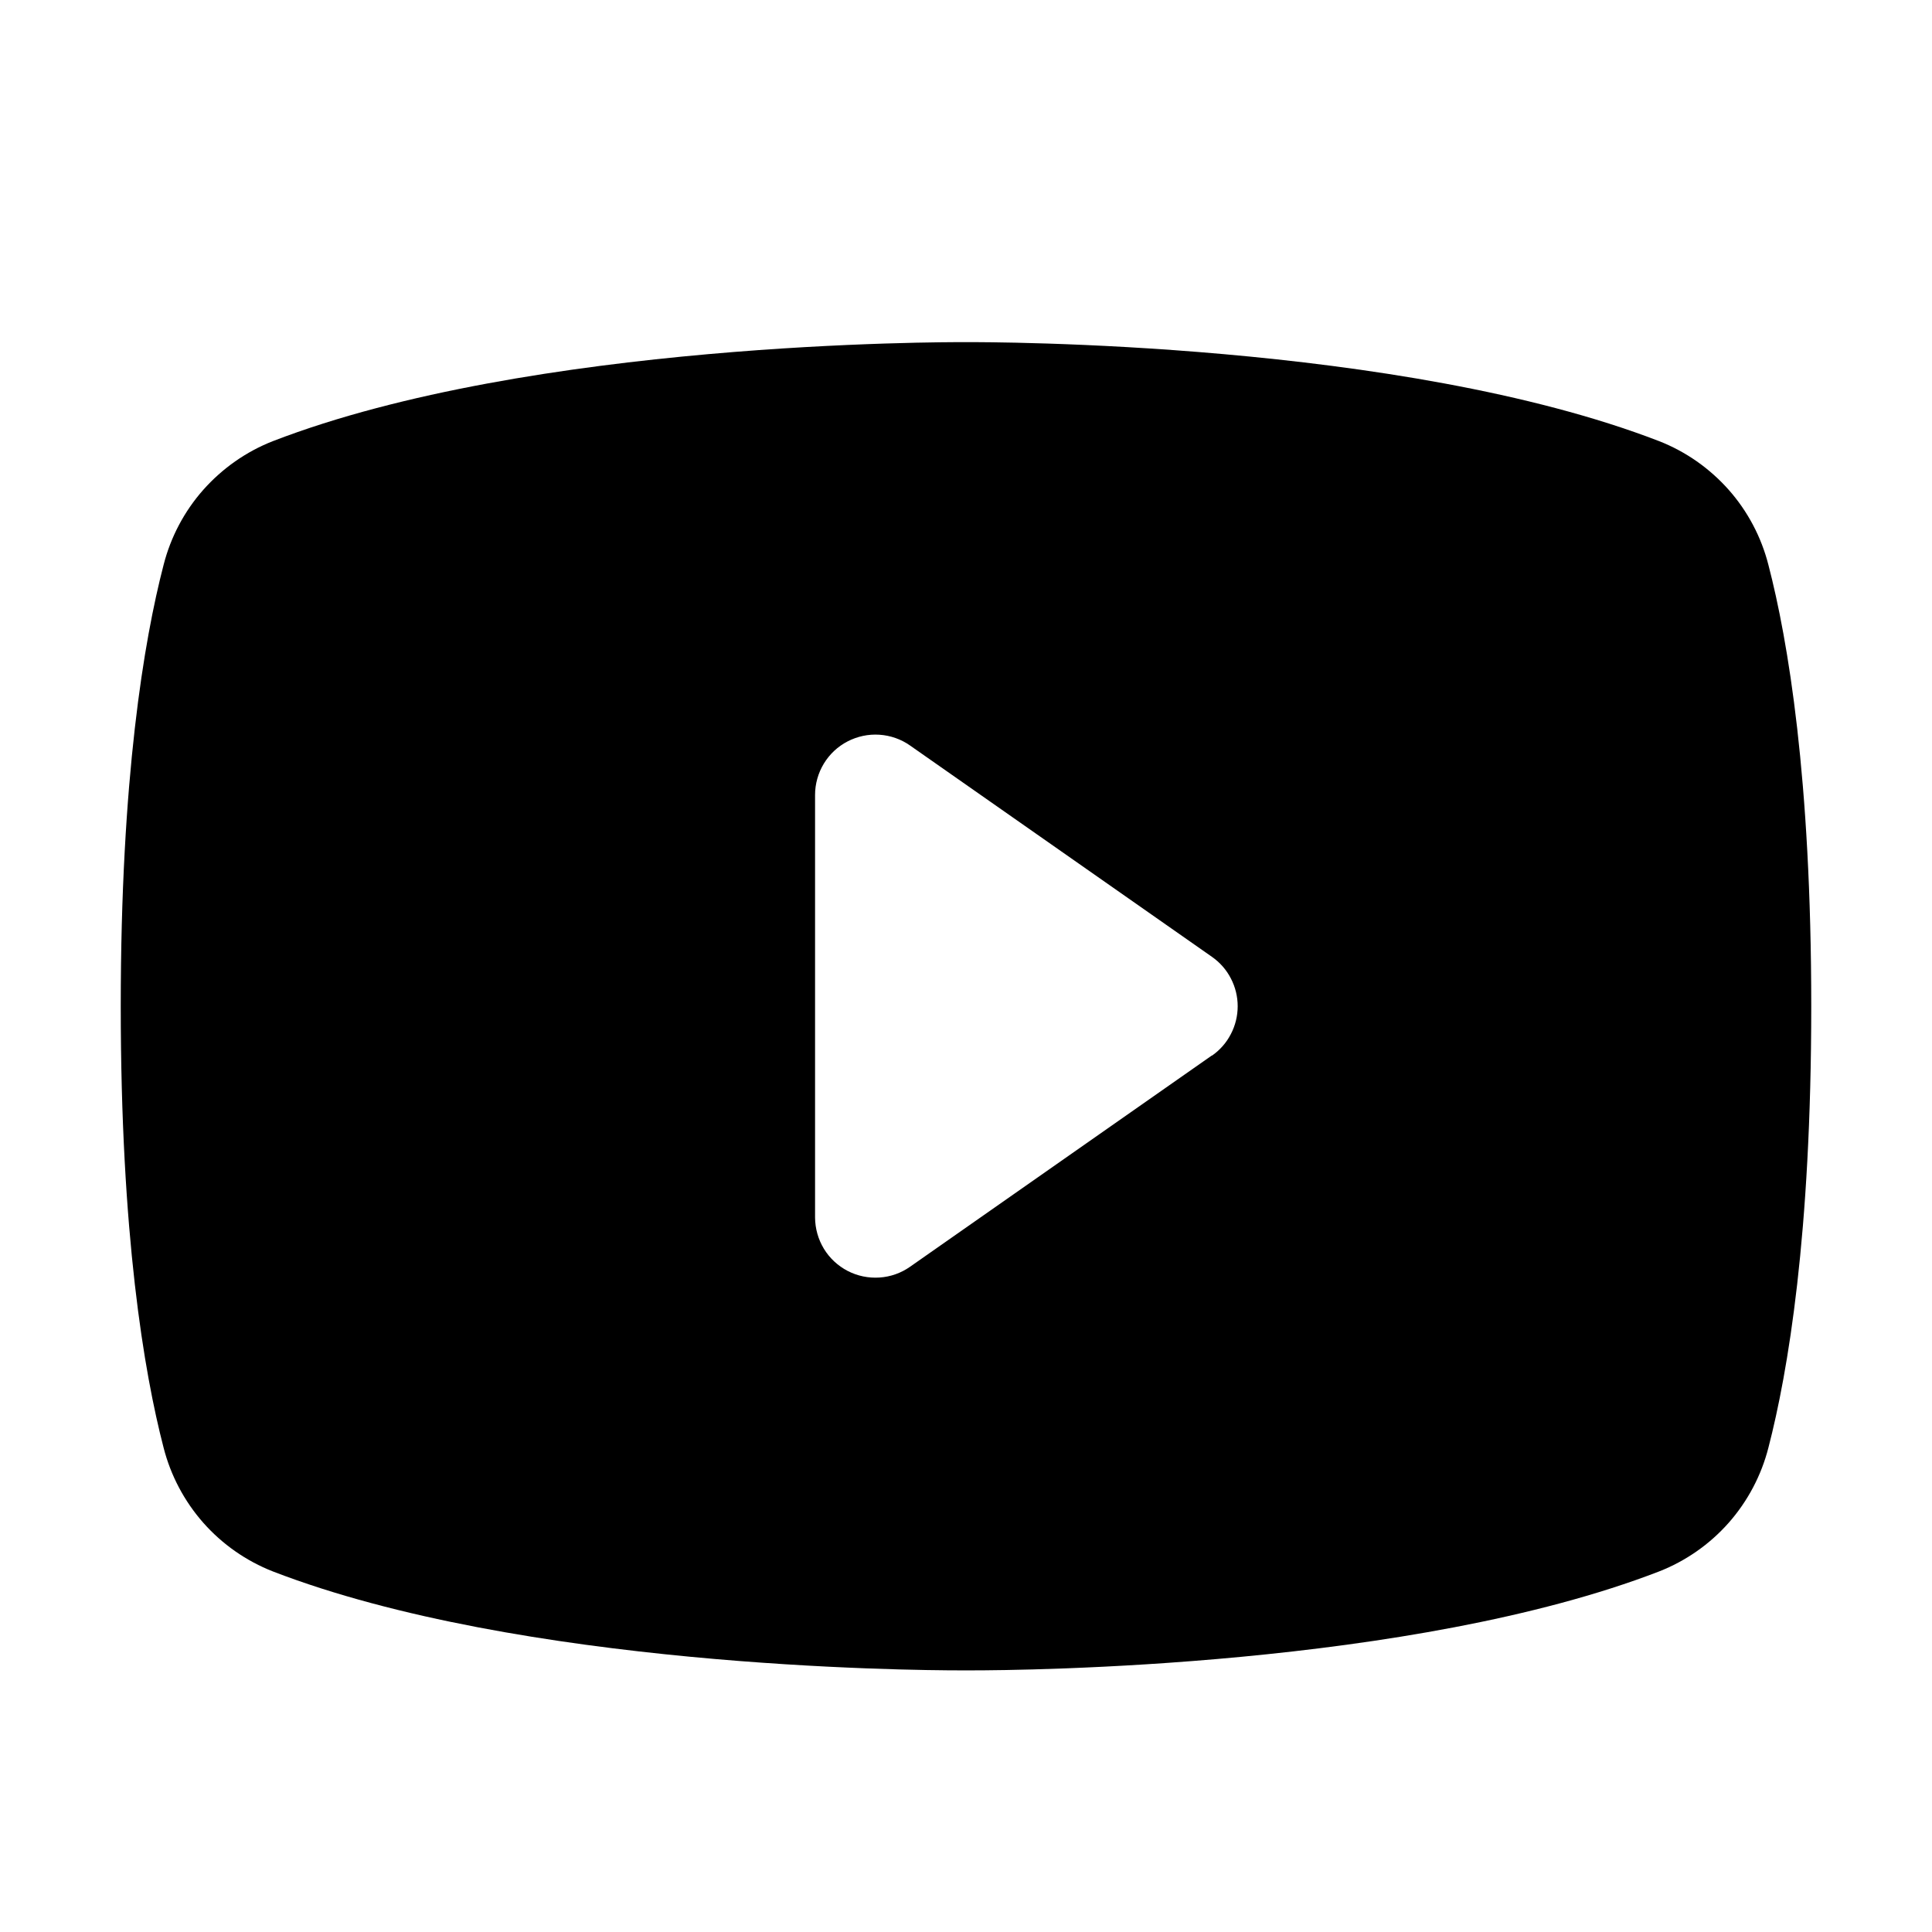
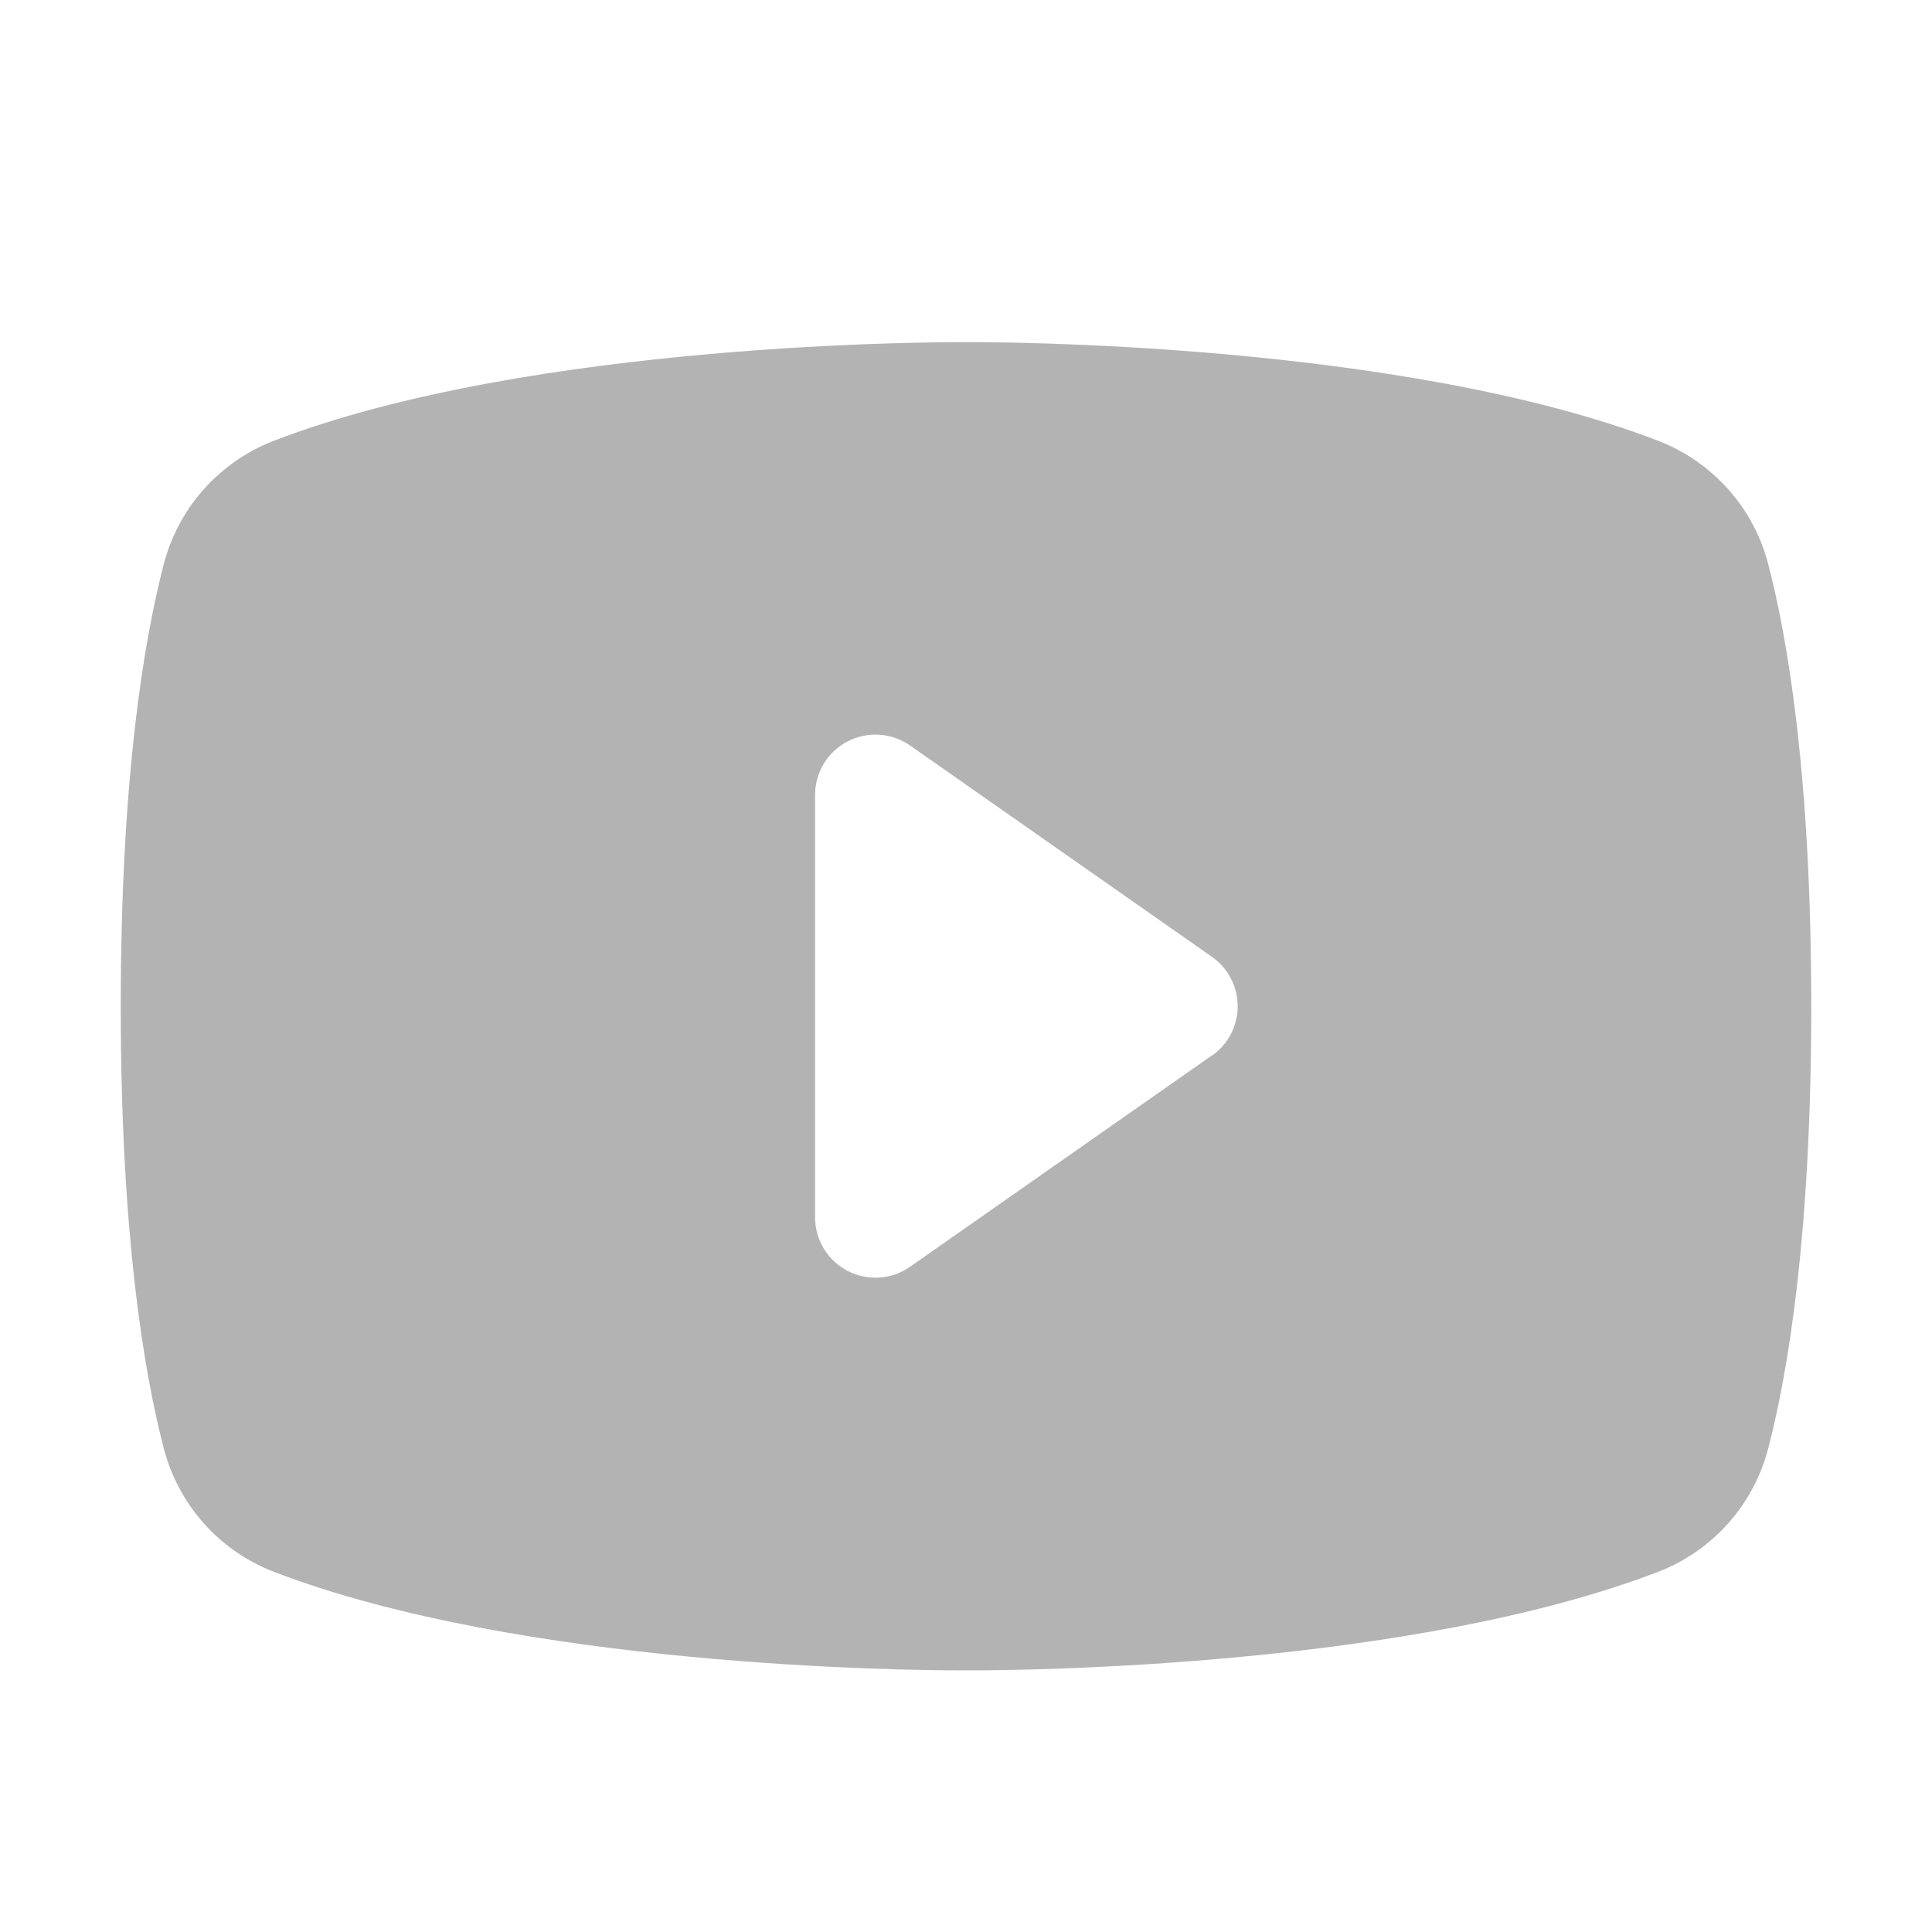
<svg xmlns="http://www.w3.org/2000/svg" width="24" height="24" viewBox="0 0 24 24" fill="none">
-   <path d="M21.968 7.018C21.88 6.672 21.711 6.352 21.475 6.085C21.238 5.818 20.942 5.61 20.61 5.48C17.396 4.239 12.281 4.25 12 4.25C11.719 4.25 6.604 4.239 3.39 5.48C3.058 5.61 2.762 5.818 2.525 6.085C2.289 6.352 2.12 6.672 2.032 7.018C1.789 7.953 1.5 9.663 1.5 12.5C1.5 15.337 1.789 17.047 2.032 17.983C2.12 18.328 2.289 18.648 2.525 18.916C2.761 19.183 3.058 19.391 3.39 19.521C6.469 20.709 11.287 20.75 11.938 20.75H12.062C12.713 20.75 17.534 20.709 20.61 19.521C20.942 19.391 21.239 19.183 21.475 18.916C21.711 18.648 21.88 18.328 21.968 17.983C22.211 17.045 22.5 15.337 22.5 12.5C22.5 9.663 22.211 7.953 21.968 7.018ZM15.055 13.111L11.305 15.736C11.193 15.815 11.062 15.861 10.925 15.87C10.788 15.879 10.652 15.851 10.53 15.788C10.409 15.725 10.306 15.63 10.235 15.513C10.164 15.396 10.126 15.262 10.125 15.125V9.875C10.125 9.738 10.163 9.603 10.234 9.486C10.305 9.369 10.407 9.273 10.529 9.21C10.651 9.147 10.787 9.118 10.924 9.127C11.061 9.136 11.193 9.182 11.305 9.261L15.055 11.886C15.154 11.955 15.235 12.047 15.29 12.154C15.346 12.261 15.375 12.38 15.375 12.5C15.375 12.62 15.346 12.739 15.29 12.846C15.235 12.953 15.154 13.045 15.055 13.114V13.111Z" fill="currentColor" />
+   <path d="M21.968 7.018C21.88 6.672 21.711 6.352 21.475 6.085C21.238 5.818 20.942 5.61 20.61 5.48C17.396 4.239 12.281 4.25 12 4.25C11.719 4.25 6.604 4.239 3.39 5.48C3.058 5.61 2.762 5.818 2.525 6.085C2.289 6.352 2.12 6.672 2.032 7.018C1.789 7.953 1.5 9.663 1.5 12.5C1.5 15.337 1.789 17.047 2.032 17.983C2.12 18.328 2.289 18.648 2.525 18.916C2.761 19.183 3.058 19.391 3.39 19.521C6.469 20.709 11.287 20.75 11.938 20.75H12.062C12.713 20.75 17.534 20.709 20.61 19.521C20.942 19.391 21.239 19.183 21.475 18.916C21.711 18.648 21.88 18.328 21.968 17.983C22.211 17.045 22.5 15.337 22.5 12.5C22.5 9.663 22.211 7.953 21.968 7.018ZM15.055 13.111L11.305 15.736C11.193 15.815 11.062 15.861 10.925 15.87C10.788 15.879 10.652 15.851 10.53 15.788C10.409 15.725 10.306 15.63 10.235 15.513C10.164 15.396 10.126 15.262 10.125 15.125V9.875C10.125 9.738 10.163 9.603 10.234 9.486C10.305 9.369 10.407 9.273 10.529 9.21C10.651 9.147 10.787 9.118 10.924 9.127C11.061 9.136 11.193 9.182 11.305 9.261L15.055 11.886C15.154 11.955 15.235 12.047 15.29 12.154C15.346 12.261 15.375 12.38 15.375 12.5C15.375 12.62 15.346 12.739 15.29 12.846C15.235 12.953 15.154 13.045 15.055 13.114V13.111Z" fill="#b3b3b3" />
</svg>
